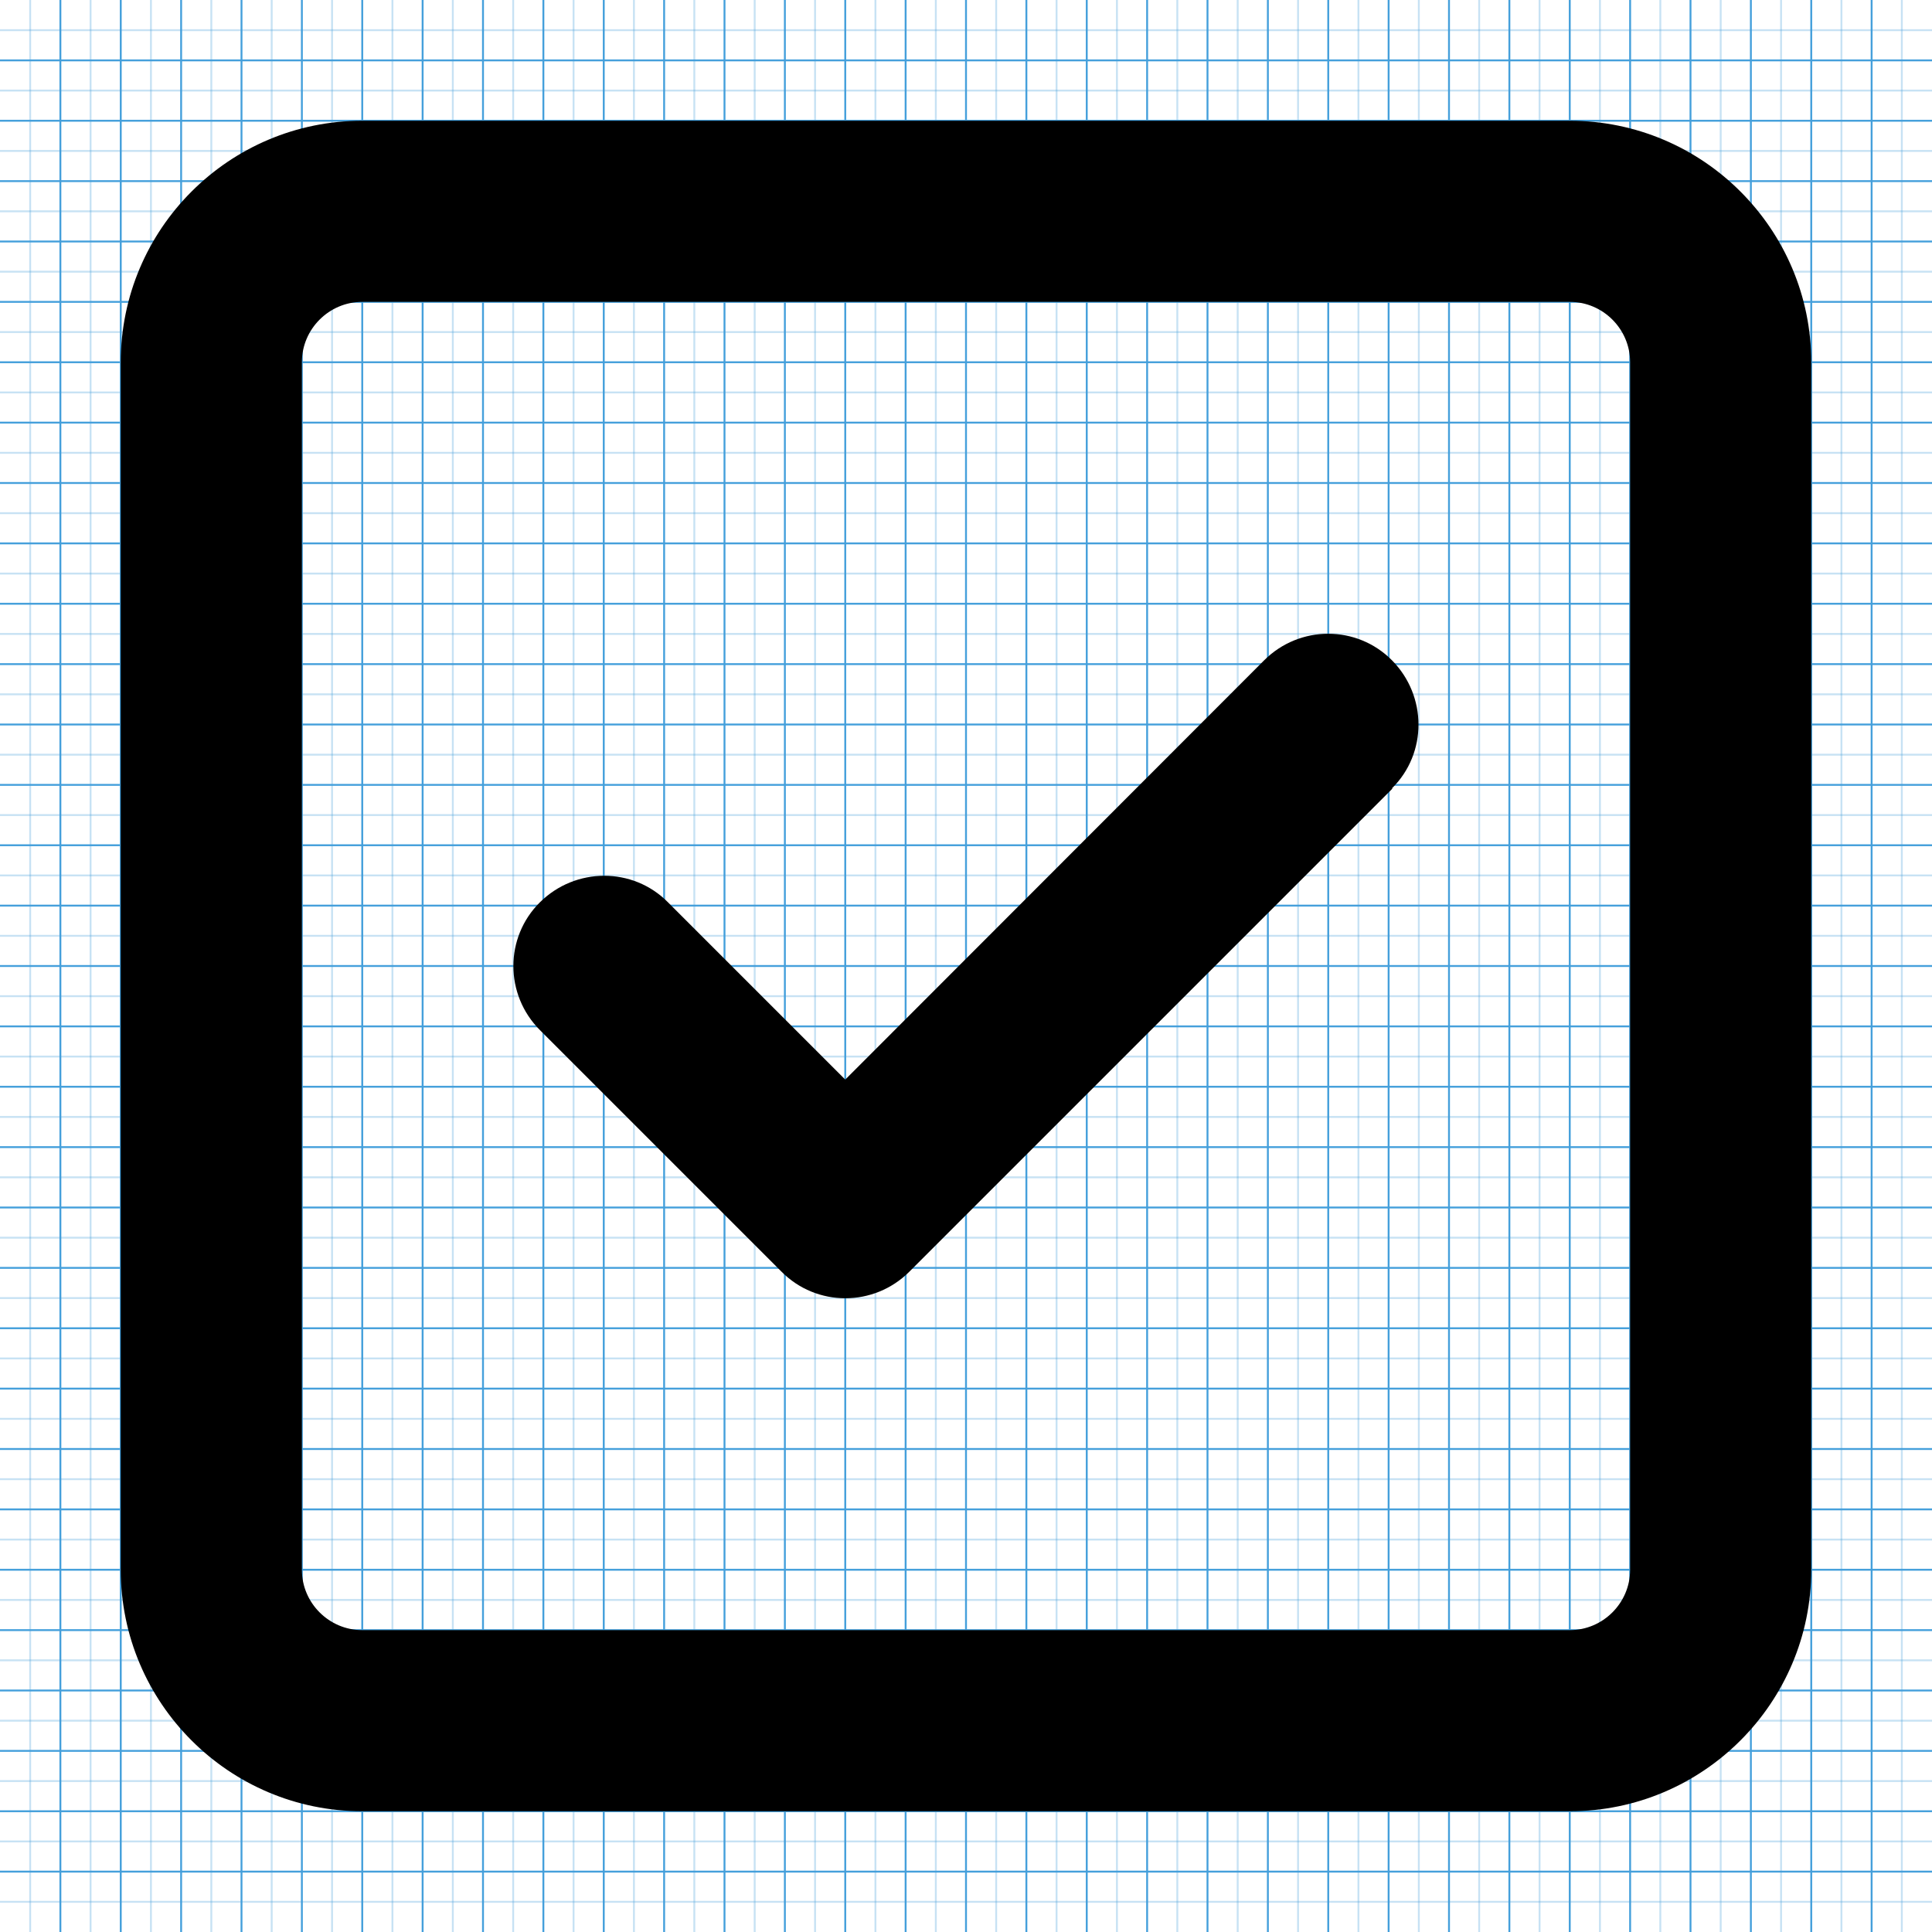
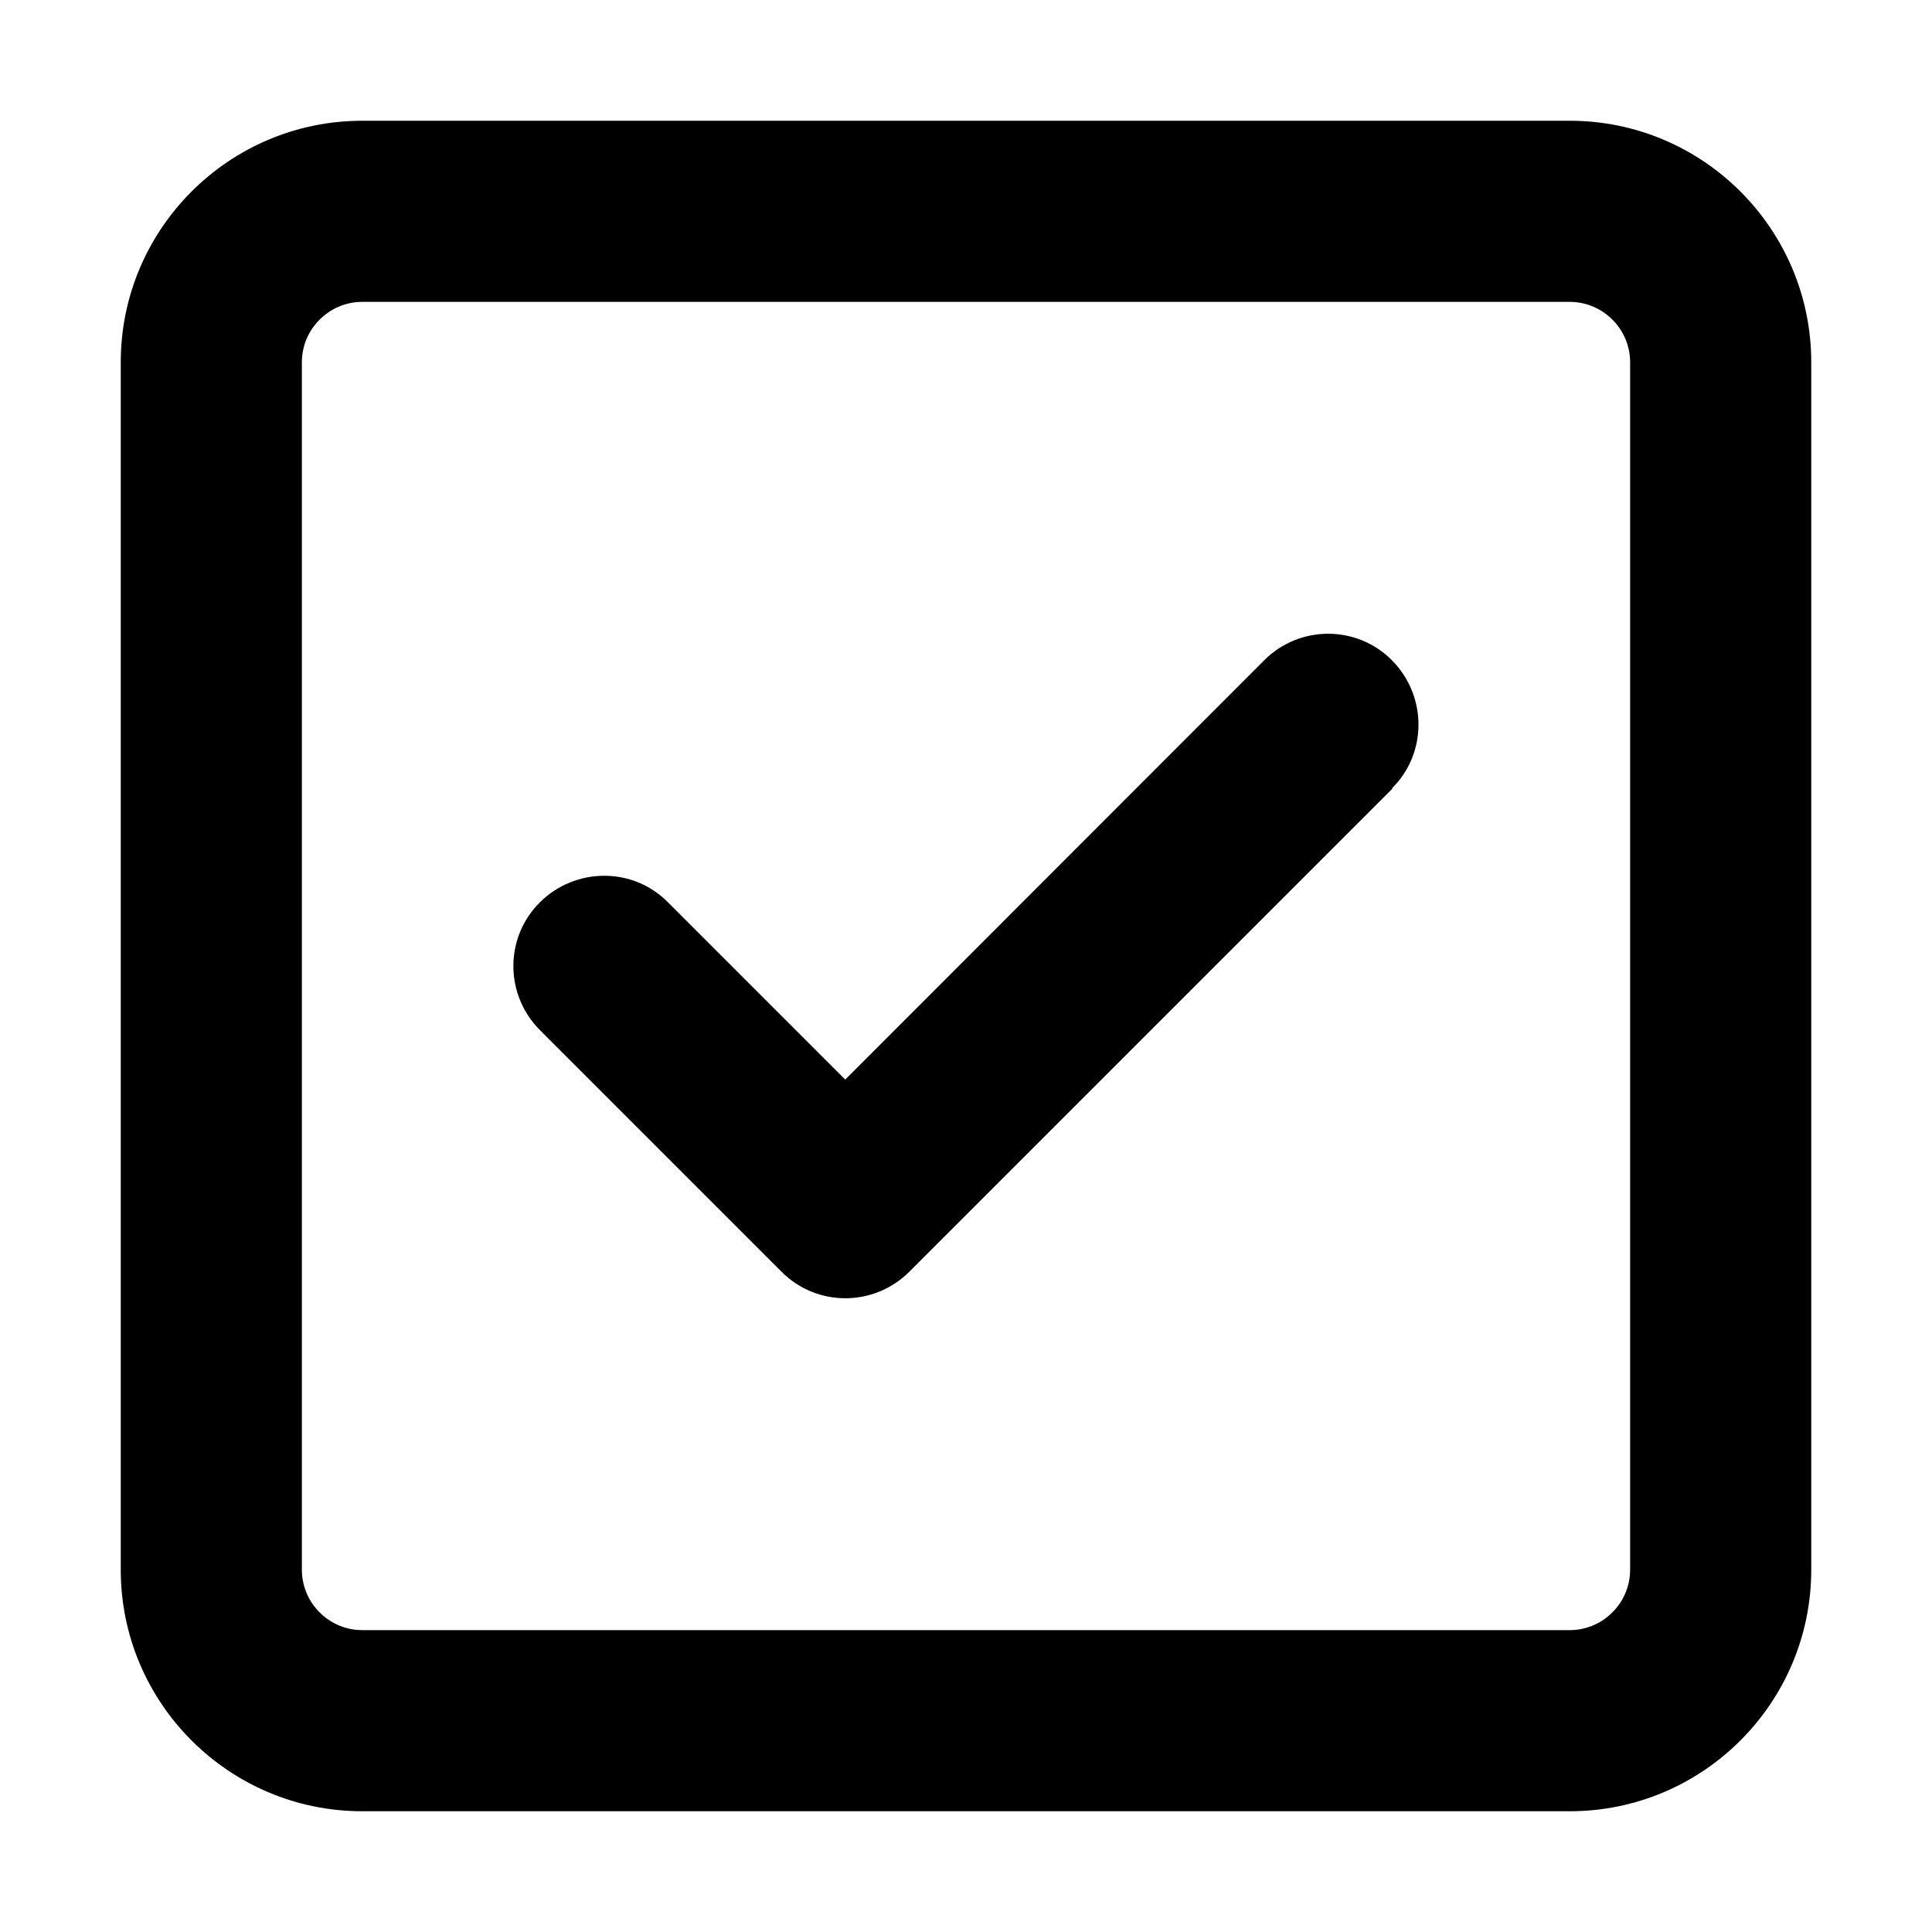
<svg xmlns="http://www.w3.org/2000/svg" version="1.1" width="1024" height="1024" viewBox="0 0 1024 1024">
-   <g id="icomoon-ignore">
-     <line stroke-width="1" x1="16" y1="0" x2="16" y2="1024" stroke="#449FDB" opacity="0.3" />
-     <line stroke-width="1" x1="32" y1="0" x2="32" y2="1024" stroke="#449FDB" opacity="1" />
-     <line stroke-width="1" x1="48" y1="0" x2="48" y2="1024" stroke="#449FDB" opacity="0.3" />
-     <line stroke-width="1" x1="64" y1="0" x2="64" y2="1024" stroke="#449FDB" opacity="1" />
-     <line stroke-width="1" x1="80" y1="0" x2="80" y2="1024" stroke="#449FDB" opacity="0.3" />
-     <line stroke-width="1" x1="96" y1="0" x2="96" y2="1024" stroke="#449FDB" opacity="1" />
-     <line stroke-width="1" x1="112" y1="0" x2="112" y2="1024" stroke="#449FDB" opacity="0.3" />
-     <line stroke-width="1" x1="128" y1="0" x2="128" y2="1024" stroke="#449FDB" opacity="1" />
-     <line stroke-width="1" x1="144" y1="0" x2="144" y2="1024" stroke="#449FDB" opacity="0.3" />
-     <line stroke-width="1" x1="160" y1="0" x2="160" y2="1024" stroke="#449FDB" opacity="1" />
-     <line stroke-width="1" x1="176" y1="0" x2="176" y2="1024" stroke="#449FDB" opacity="0.3" />
-     <line stroke-width="1" x1="192" y1="0" x2="192" y2="1024" stroke="#449FDB" opacity="1" />
-     <line stroke-width="1" x1="208" y1="0" x2="208" y2="1024" stroke="#449FDB" opacity="0.3" />
-     <line stroke-width="1" x1="224" y1="0" x2="224" y2="1024" stroke="#449FDB" opacity="1" />
-     <line stroke-width="1" x1="240" y1="0" x2="240" y2="1024" stroke="#449FDB" opacity="0.3" />
-     <line stroke-width="1" x1="256" y1="0" x2="256" y2="1024" stroke="#449FDB" opacity="1" />
-     <line stroke-width="1" x1="272" y1="0" x2="272" y2="1024" stroke="#449FDB" opacity="0.3" />
-     <line stroke-width="1" x1="288" y1="0" x2="288" y2="1024" stroke="#449FDB" opacity="1" />
-     <line stroke-width="1" x1="304" y1="0" x2="304" y2="1024" stroke="#449FDB" opacity="0.3" />
-     <line stroke-width="1" x1="320" y1="0" x2="320" y2="1024" stroke="#449FDB" opacity="1" />
-     <line stroke-width="1" x1="336" y1="0" x2="336" y2="1024" stroke="#449FDB" opacity="0.3" />
-     <line stroke-width="1" x1="352" y1="0" x2="352" y2="1024" stroke="#449FDB" opacity="1" />
-     <line stroke-width="1" x1="368" y1="0" x2="368" y2="1024" stroke="#449FDB" opacity="0.3" />
-     <line stroke-width="1" x1="384" y1="0" x2="384" y2="1024" stroke="#449FDB" opacity="1" />
-     <line stroke-width="1" x1="400" y1="0" x2="400" y2="1024" stroke="#449FDB" opacity="0.3" />
-     <line stroke-width="1" x1="416" y1="0" x2="416" y2="1024" stroke="#449FDB" opacity="1" />
-     <line stroke-width="1" x1="432" y1="0" x2="432" y2="1024" stroke="#449FDB" opacity="0.3" />
-     <line stroke-width="1" x1="448" y1="0" x2="448" y2="1024" stroke="#449FDB" opacity="1" />
-     <line stroke-width="1" x1="464" y1="0" x2="464" y2="1024" stroke="#449FDB" opacity="0.3" />
-     <line stroke-width="1" x1="480" y1="0" x2="480" y2="1024" stroke="#449FDB" opacity="1" />
-     <line stroke-width="1" x1="496" y1="0" x2="496" y2="1024" stroke="#449FDB" opacity="0.3" />
-     <line stroke-width="1" x1="512" y1="0" x2="512" y2="1024" stroke="#449FDB" opacity="1" />
-     <line stroke-width="1" x1="528" y1="0" x2="528" y2="1024" stroke="#449FDB" opacity="0.3" />
-     <line stroke-width="1" x1="544" y1="0" x2="544" y2="1024" stroke="#449FDB" opacity="1" />
-     <line stroke-width="1" x1="560" y1="0" x2="560" y2="1024" stroke="#449FDB" opacity="0.3" />
-     <line stroke-width="1" x1="576" y1="0" x2="576" y2="1024" stroke="#449FDB" opacity="1" />
-     <line stroke-width="1" x1="592" y1="0" x2="592" y2="1024" stroke="#449FDB" opacity="0.3" />
-     <line stroke-width="1" x1="608" y1="0" x2="608" y2="1024" stroke="#449FDB" opacity="1" />
-     <line stroke-width="1" x1="624" y1="0" x2="624" y2="1024" stroke="#449FDB" opacity="0.3" />
-     <line stroke-width="1" x1="640" y1="0" x2="640" y2="1024" stroke="#449FDB" opacity="1" />
-     <line stroke-width="1" x1="656" y1="0" x2="656" y2="1024" stroke="#449FDB" opacity="0.3" />
-     <line stroke-width="1" x1="672" y1="0" x2="672" y2="1024" stroke="#449FDB" opacity="1" />
-     <line stroke-width="1" x1="688" y1="0" x2="688" y2="1024" stroke="#449FDB" opacity="0.3" />
-     <line stroke-width="1" x1="704" y1="0" x2="704" y2="1024" stroke="#449FDB" opacity="1" />
-     <line stroke-width="1" x1="720" y1="0" x2="720" y2="1024" stroke="#449FDB" opacity="0.3" />
-     <line stroke-width="1" x1="736" y1="0" x2="736" y2="1024" stroke="#449FDB" opacity="1" />
-     <line stroke-width="1" x1="752" y1="0" x2="752" y2="1024" stroke="#449FDB" opacity="0.3" />
-     <line stroke-width="1" x1="768" y1="0" x2="768" y2="1024" stroke="#449FDB" opacity="1" />
-     <line stroke-width="1" x1="784" y1="0" x2="784" y2="1024" stroke="#449FDB" opacity="0.3" />
-     <line stroke-width="1" x1="800" y1="0" x2="800" y2="1024" stroke="#449FDB" opacity="1" />
-     <line stroke-width="1" x1="816" y1="0" x2="816" y2="1024" stroke="#449FDB" opacity="0.3" />
-     <line stroke-width="1" x1="832" y1="0" x2="832" y2="1024" stroke="#449FDB" opacity="1" />
-     <line stroke-width="1" x1="848" y1="0" x2="848" y2="1024" stroke="#449FDB" opacity="0.3" />
-     <line stroke-width="1" x1="864" y1="0" x2="864" y2="1024" stroke="#449FDB" opacity="1" />
-     <line stroke-width="1" x1="880" y1="0" x2="880" y2="1024" stroke="#449FDB" opacity="0.3" />
-     <line stroke-width="1" x1="896" y1="0" x2="896" y2="1024" stroke="#449FDB" opacity="1" />
-     <line stroke-width="1" x1="912" y1="0" x2="912" y2="1024" stroke="#449FDB" opacity="0.3" />
-     <line stroke-width="1" x1="928" y1="0" x2="928" y2="1024" stroke="#449FDB" opacity="1" />
-     <line stroke-width="1" x1="944" y1="0" x2="944" y2="1024" stroke="#449FDB" opacity="0.3" />
-     <line stroke-width="1" x1="960" y1="0" x2="960" y2="1024" stroke="#449FDB" opacity="1" />
-     <line stroke-width="1" x1="976" y1="0" x2="976" y2="1024" stroke="#449FDB" opacity="0.3" />
-     <line stroke-width="1" x1="992" y1="0" x2="992" y2="1024" stroke="#449FDB" opacity="1" />
-     <line stroke-width="1" x1="1008" y1="0" x2="1008" y2="1024" stroke="#449FDB" opacity="0.3" />
-     <line stroke-width="1" x1="0" y1="16" x2="1024" y2="16" stroke="#449FDB" opacity="0.3" />
-     <line stroke-width="1" x1="0" y1="32" x2="1024" y2="32" stroke="#449FDB" opacity="1" />
-     <line stroke-width="1" x1="0" y1="48" x2="1024" y2="48" stroke="#449FDB" opacity="0.3" />
-     <line stroke-width="1" x1="0" y1="64" x2="1024" y2="64" stroke="#449FDB" opacity="1" />
-     <line stroke-width="1" x1="0" y1="80" x2="1024" y2="80" stroke="#449FDB" opacity="0.3" />
-     <line stroke-width="1" x1="0" y1="96" x2="1024" y2="96" stroke="#449FDB" opacity="1" />
-     <line stroke-width="1" x1="0" y1="112" x2="1024" y2="112" stroke="#449FDB" opacity="0.3" />
-     <line stroke-width="1" x1="0" y1="128" x2="1024" y2="128" stroke="#449FDB" opacity="1" />
-     <line stroke-width="1" x1="0" y1="144" x2="1024" y2="144" stroke="#449FDB" opacity="0.3" />
-     <line stroke-width="1" x1="0" y1="160" x2="1024" y2="160" stroke="#449FDB" opacity="1" />
-     <line stroke-width="1" x1="0" y1="176" x2="1024" y2="176" stroke="#449FDB" opacity="0.3" />
-     <line stroke-width="1" x1="0" y1="192" x2="1024" y2="192" stroke="#449FDB" opacity="1" />
-     <line stroke-width="1" x1="0" y1="208" x2="1024" y2="208" stroke="#449FDB" opacity="0.3" />
-     <line stroke-width="1" x1="0" y1="224" x2="1024" y2="224" stroke="#449FDB" opacity="1" />
-     <line stroke-width="1" x1="0" y1="240" x2="1024" y2="240" stroke="#449FDB" opacity="0.3" />
-     <line stroke-width="1" x1="0" y1="256" x2="1024" y2="256" stroke="#449FDB" opacity="1" />
-     <line stroke-width="1" x1="0" y1="272" x2="1024" y2="272" stroke="#449FDB" opacity="0.3" />
-     <line stroke-width="1" x1="0" y1="288" x2="1024" y2="288" stroke="#449FDB" opacity="1" />
-     <line stroke-width="1" x1="0" y1="304" x2="1024" y2="304" stroke="#449FDB" opacity="0.3" />
-     <line stroke-width="1" x1="0" y1="320" x2="1024" y2="320" stroke="#449FDB" opacity="1" />
-     <line stroke-width="1" x1="0" y1="336" x2="1024" y2="336" stroke="#449FDB" opacity="0.3" />
-     <line stroke-width="1" x1="0" y1="352" x2="1024" y2="352" stroke="#449FDB" opacity="1" />
-     <line stroke-width="1" x1="0" y1="368" x2="1024" y2="368" stroke="#449FDB" opacity="0.3" />
-     <line stroke-width="1" x1="0" y1="384" x2="1024" y2="384" stroke="#449FDB" opacity="1" />
-     <line stroke-width="1" x1="0" y1="400" x2="1024" y2="400" stroke="#449FDB" opacity="0.3" />
-     <line stroke-width="1" x1="0" y1="416" x2="1024" y2="416" stroke="#449FDB" opacity="1" />
-     <line stroke-width="1" x1="0" y1="432" x2="1024" y2="432" stroke="#449FDB" opacity="0.3" />
-     <line stroke-width="1" x1="0" y1="448" x2="1024" y2="448" stroke="#449FDB" opacity="1" />
-     <line stroke-width="1" x1="0" y1="464" x2="1024" y2="464" stroke="#449FDB" opacity="0.3" />
-     <line stroke-width="1" x1="0" y1="480" x2="1024" y2="480" stroke="#449FDB" opacity="1" />
-     <line stroke-width="1" x1="0" y1="496" x2="1024" y2="496" stroke="#449FDB" opacity="0.3" />
-     <line stroke-width="1" x1="0" y1="512" x2="1024" y2="512" stroke="#449FDB" opacity="1" />
-     <line stroke-width="1" x1="0" y1="528" x2="1024" y2="528" stroke="#449FDB" opacity="0.3" />
-     <line stroke-width="1" x1="0" y1="544" x2="1024" y2="544" stroke="#449FDB" opacity="1" />
-     <line stroke-width="1" x1="0" y1="560" x2="1024" y2="560" stroke="#449FDB" opacity="0.3" />
-     <line stroke-width="1" x1="0" y1="576" x2="1024" y2="576" stroke="#449FDB" opacity="1" />
-     <line stroke-width="1" x1="0" y1="592" x2="1024" y2="592" stroke="#449FDB" opacity="0.3" />
-     <line stroke-width="1" x1="0" y1="608" x2="1024" y2="608" stroke="#449FDB" opacity="1" />
-     <line stroke-width="1" x1="0" y1="624" x2="1024" y2="624" stroke="#449FDB" opacity="0.3" />
-     <line stroke-width="1" x1="0" y1="640" x2="1024" y2="640" stroke="#449FDB" opacity="1" />
-     <line stroke-width="1" x1="0" y1="656" x2="1024" y2="656" stroke="#449FDB" opacity="0.3" />
-     <line stroke-width="1" x1="0" y1="672" x2="1024" y2="672" stroke="#449FDB" opacity="1" />
-     <line stroke-width="1" x1="0" y1="688" x2="1024" y2="688" stroke="#449FDB" opacity="0.3" />
-     <line stroke-width="1" x1="0" y1="704" x2="1024" y2="704" stroke="#449FDB" opacity="1" />
-     <line stroke-width="1" x1="0" y1="720" x2="1024" y2="720" stroke="#449FDB" opacity="0.3" />
-     <line stroke-width="1" x1="0" y1="736" x2="1024" y2="736" stroke="#449FDB" opacity="1" />
-     <line stroke-width="1" x1="0" y1="752" x2="1024" y2="752" stroke="#449FDB" opacity="0.3" />
-     <line stroke-width="1" x1="0" y1="768" x2="1024" y2="768" stroke="#449FDB" opacity="1" />
-     <line stroke-width="1" x1="0" y1="784" x2="1024" y2="784" stroke="#449FDB" opacity="0.3" />
-     <line stroke-width="1" x1="0" y1="800" x2="1024" y2="800" stroke="#449FDB" opacity="1" />
-     <line stroke-width="1" x1="0" y1="816" x2="1024" y2="816" stroke="#449FDB" opacity="0.3" />
-     <line stroke-width="1" x1="0" y1="832" x2="1024" y2="832" stroke="#449FDB" opacity="1" />
-     <line stroke-width="1" x1="0" y1="848" x2="1024" y2="848" stroke="#449FDB" opacity="0.3" />
-     <line stroke-width="1" x1="0" y1="864" x2="1024" y2="864" stroke="#449FDB" opacity="1" />
-     <line stroke-width="1" x1="0" y1="880" x2="1024" y2="880" stroke="#449FDB" opacity="0.3" />
-     <line stroke-width="1" x1="0" y1="896" x2="1024" y2="896" stroke="#449FDB" opacity="1" />
-     <line stroke-width="1" x1="0" y1="912" x2="1024" y2="912" stroke="#449FDB" opacity="0.3" />
-     <line stroke-width="1" x1="0" y1="928" x2="1024" y2="928" stroke="#449FDB" opacity="1" />
-     <line stroke-width="1" x1="0" y1="944" x2="1024" y2="944" stroke="#449FDB" opacity="0.3" />
-     <line stroke-width="1" x1="0" y1="960" x2="1024" y2="960" stroke="#449FDB" opacity="1" />
-     <line stroke-width="1" x1="0" y1="976" x2="1024" y2="976" stroke="#449FDB" opacity="0.3" />
-     <line stroke-width="1" x1="0" y1="992" x2="1024" y2="992" stroke="#449FDB" opacity="1" />
-     <line stroke-width="1" x1="0" y1="1008" x2="1024" y2="1008" stroke="#449FDB" opacity="0.3" />
-   </g>
  <path fill="#000" d="M192 160c-17.6 0-32 14.4-32 32v640c0 17.6 14.4 32 32 32h640c17.6 0 32-14.4 32-32v-640c0-17.6-14.4-32-32-32h-640zM64 192c0-70.6 57.4-128 128-128h640c70.6 0 128 57.4 128 128v640c0 70.6-57.4 128-128 128h-640c-70.6 0-128-57.4-128-128v-640zM738 418l-256 256c-18.8 18.8-49.2 18.8-67.8 0l-128-128c-18.8-18.8-18.8-49.2 0-67.8s49.2-18.8 67.8 0l94 94 222-222.2c18.8-18.8 49.2-18.8 67.8 0s18.8 49.2 0 67.8z" />
</svg>
